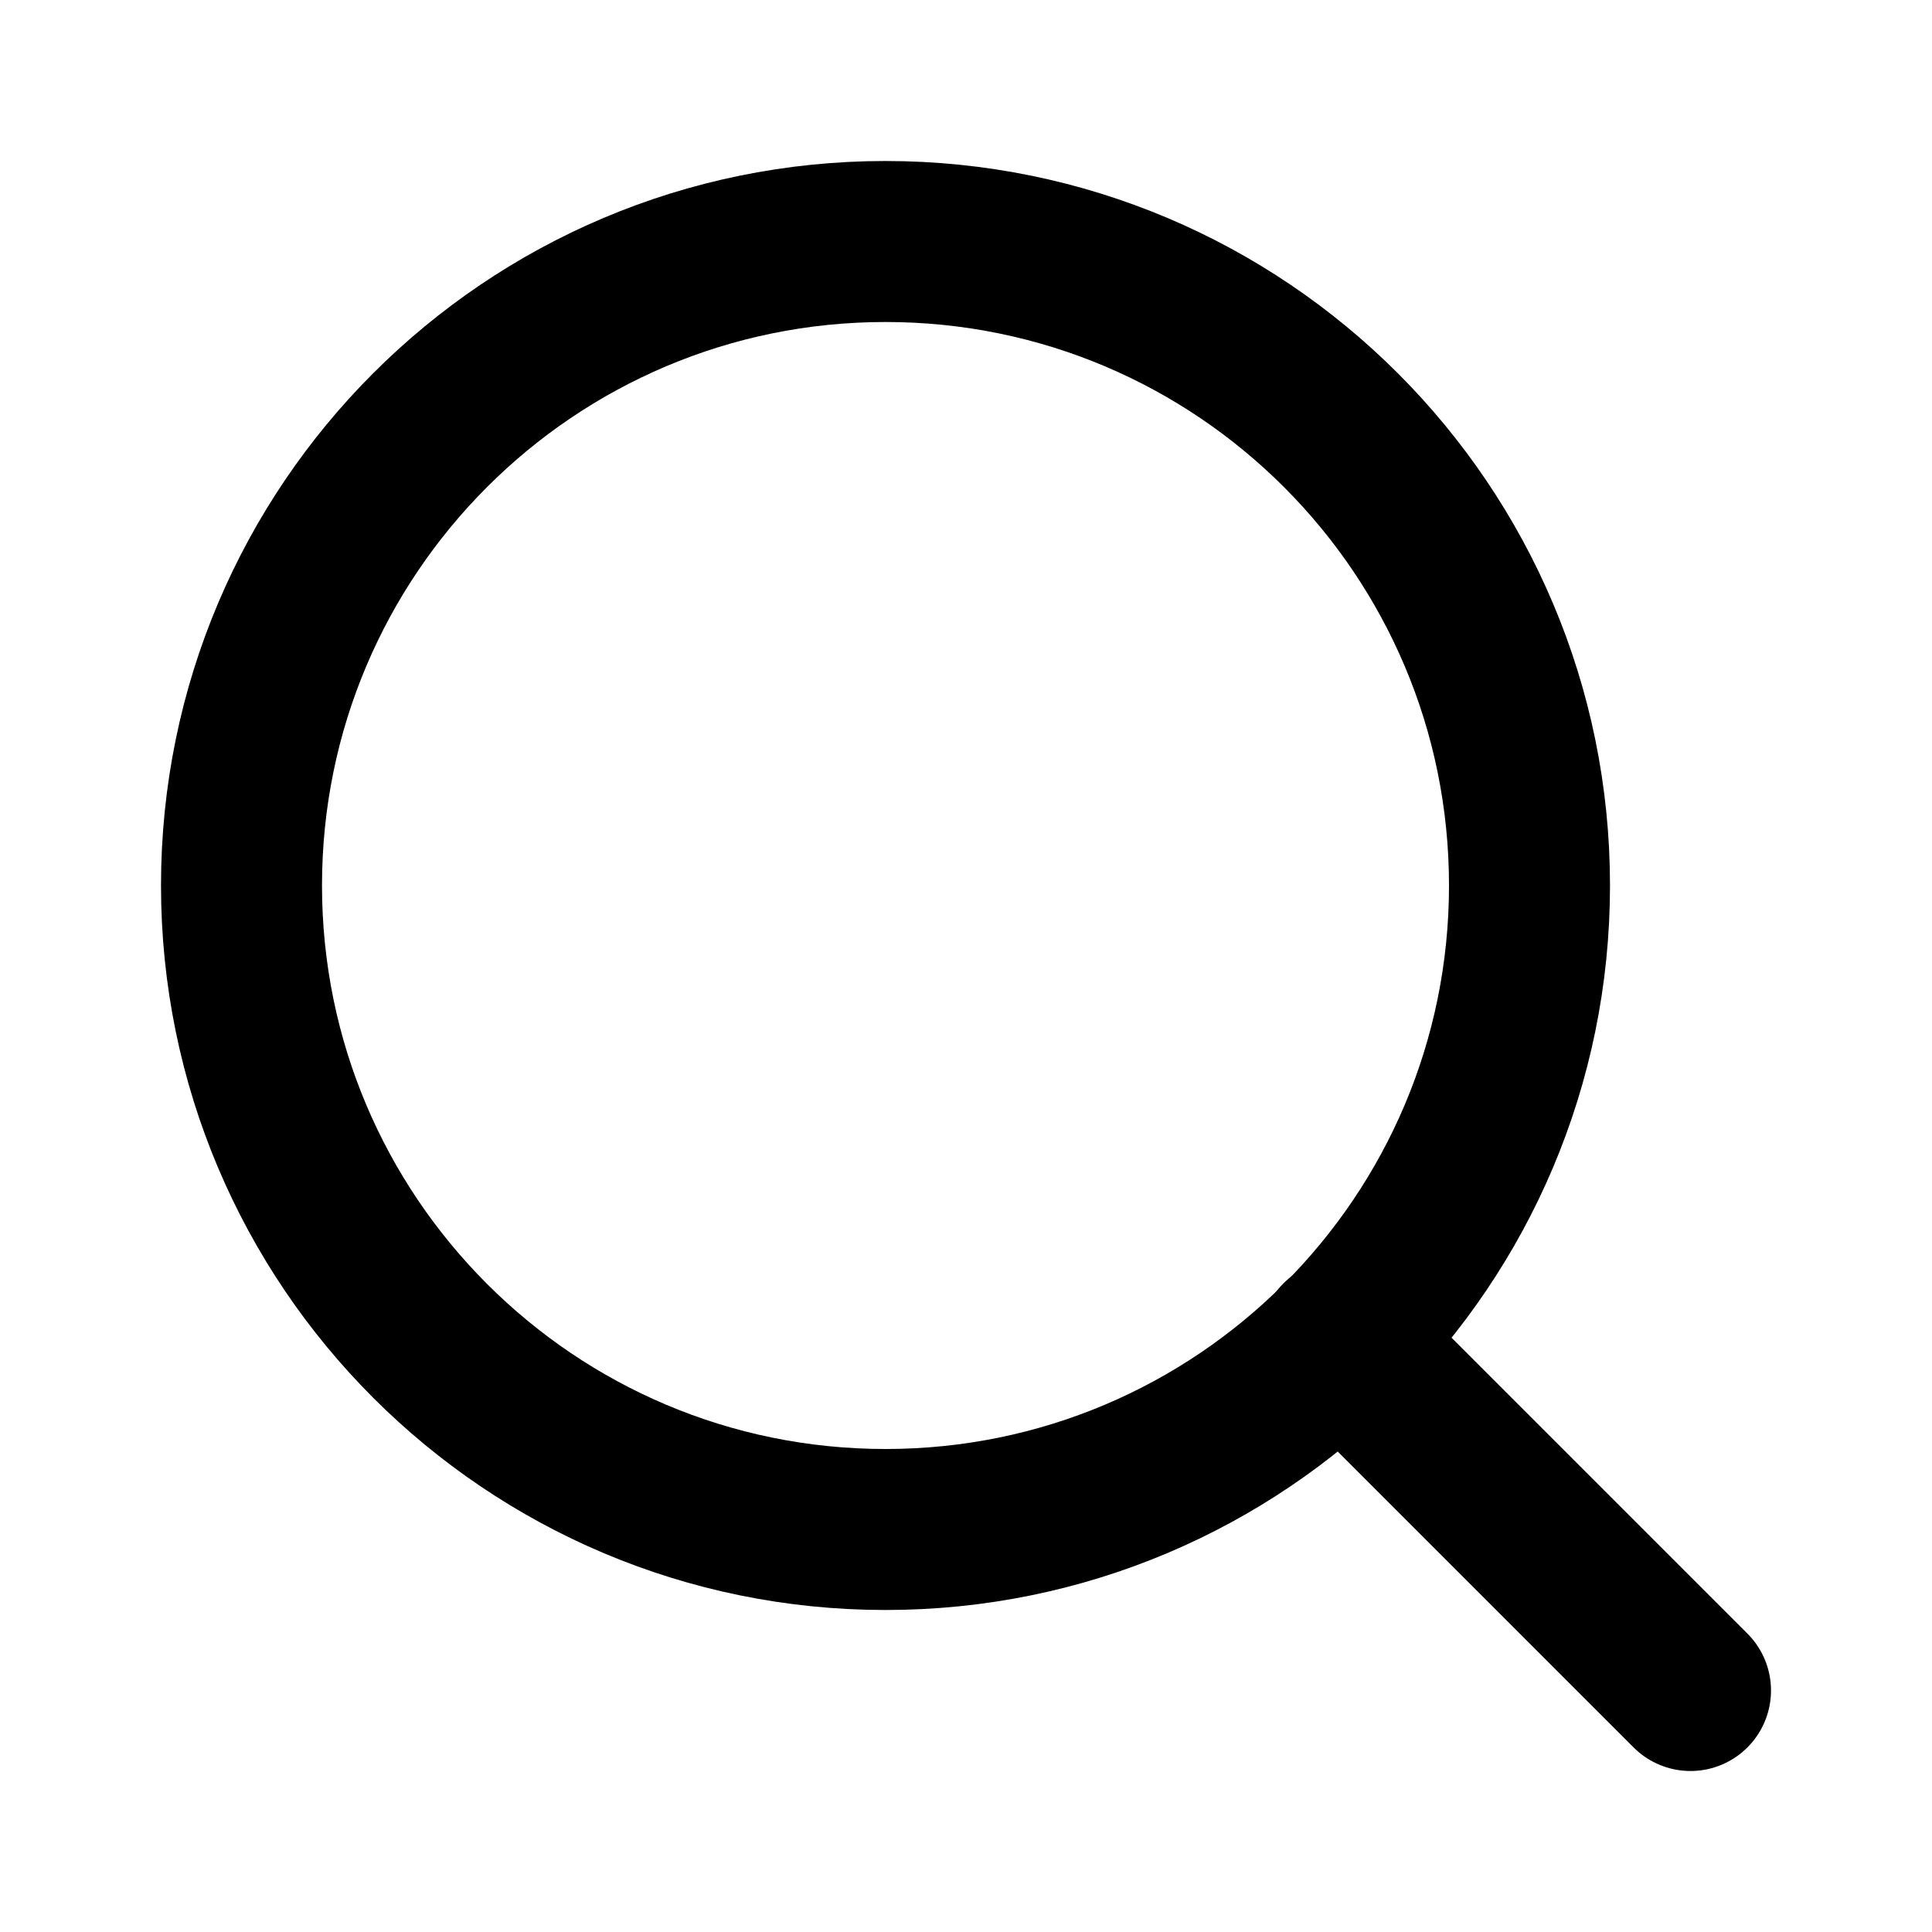
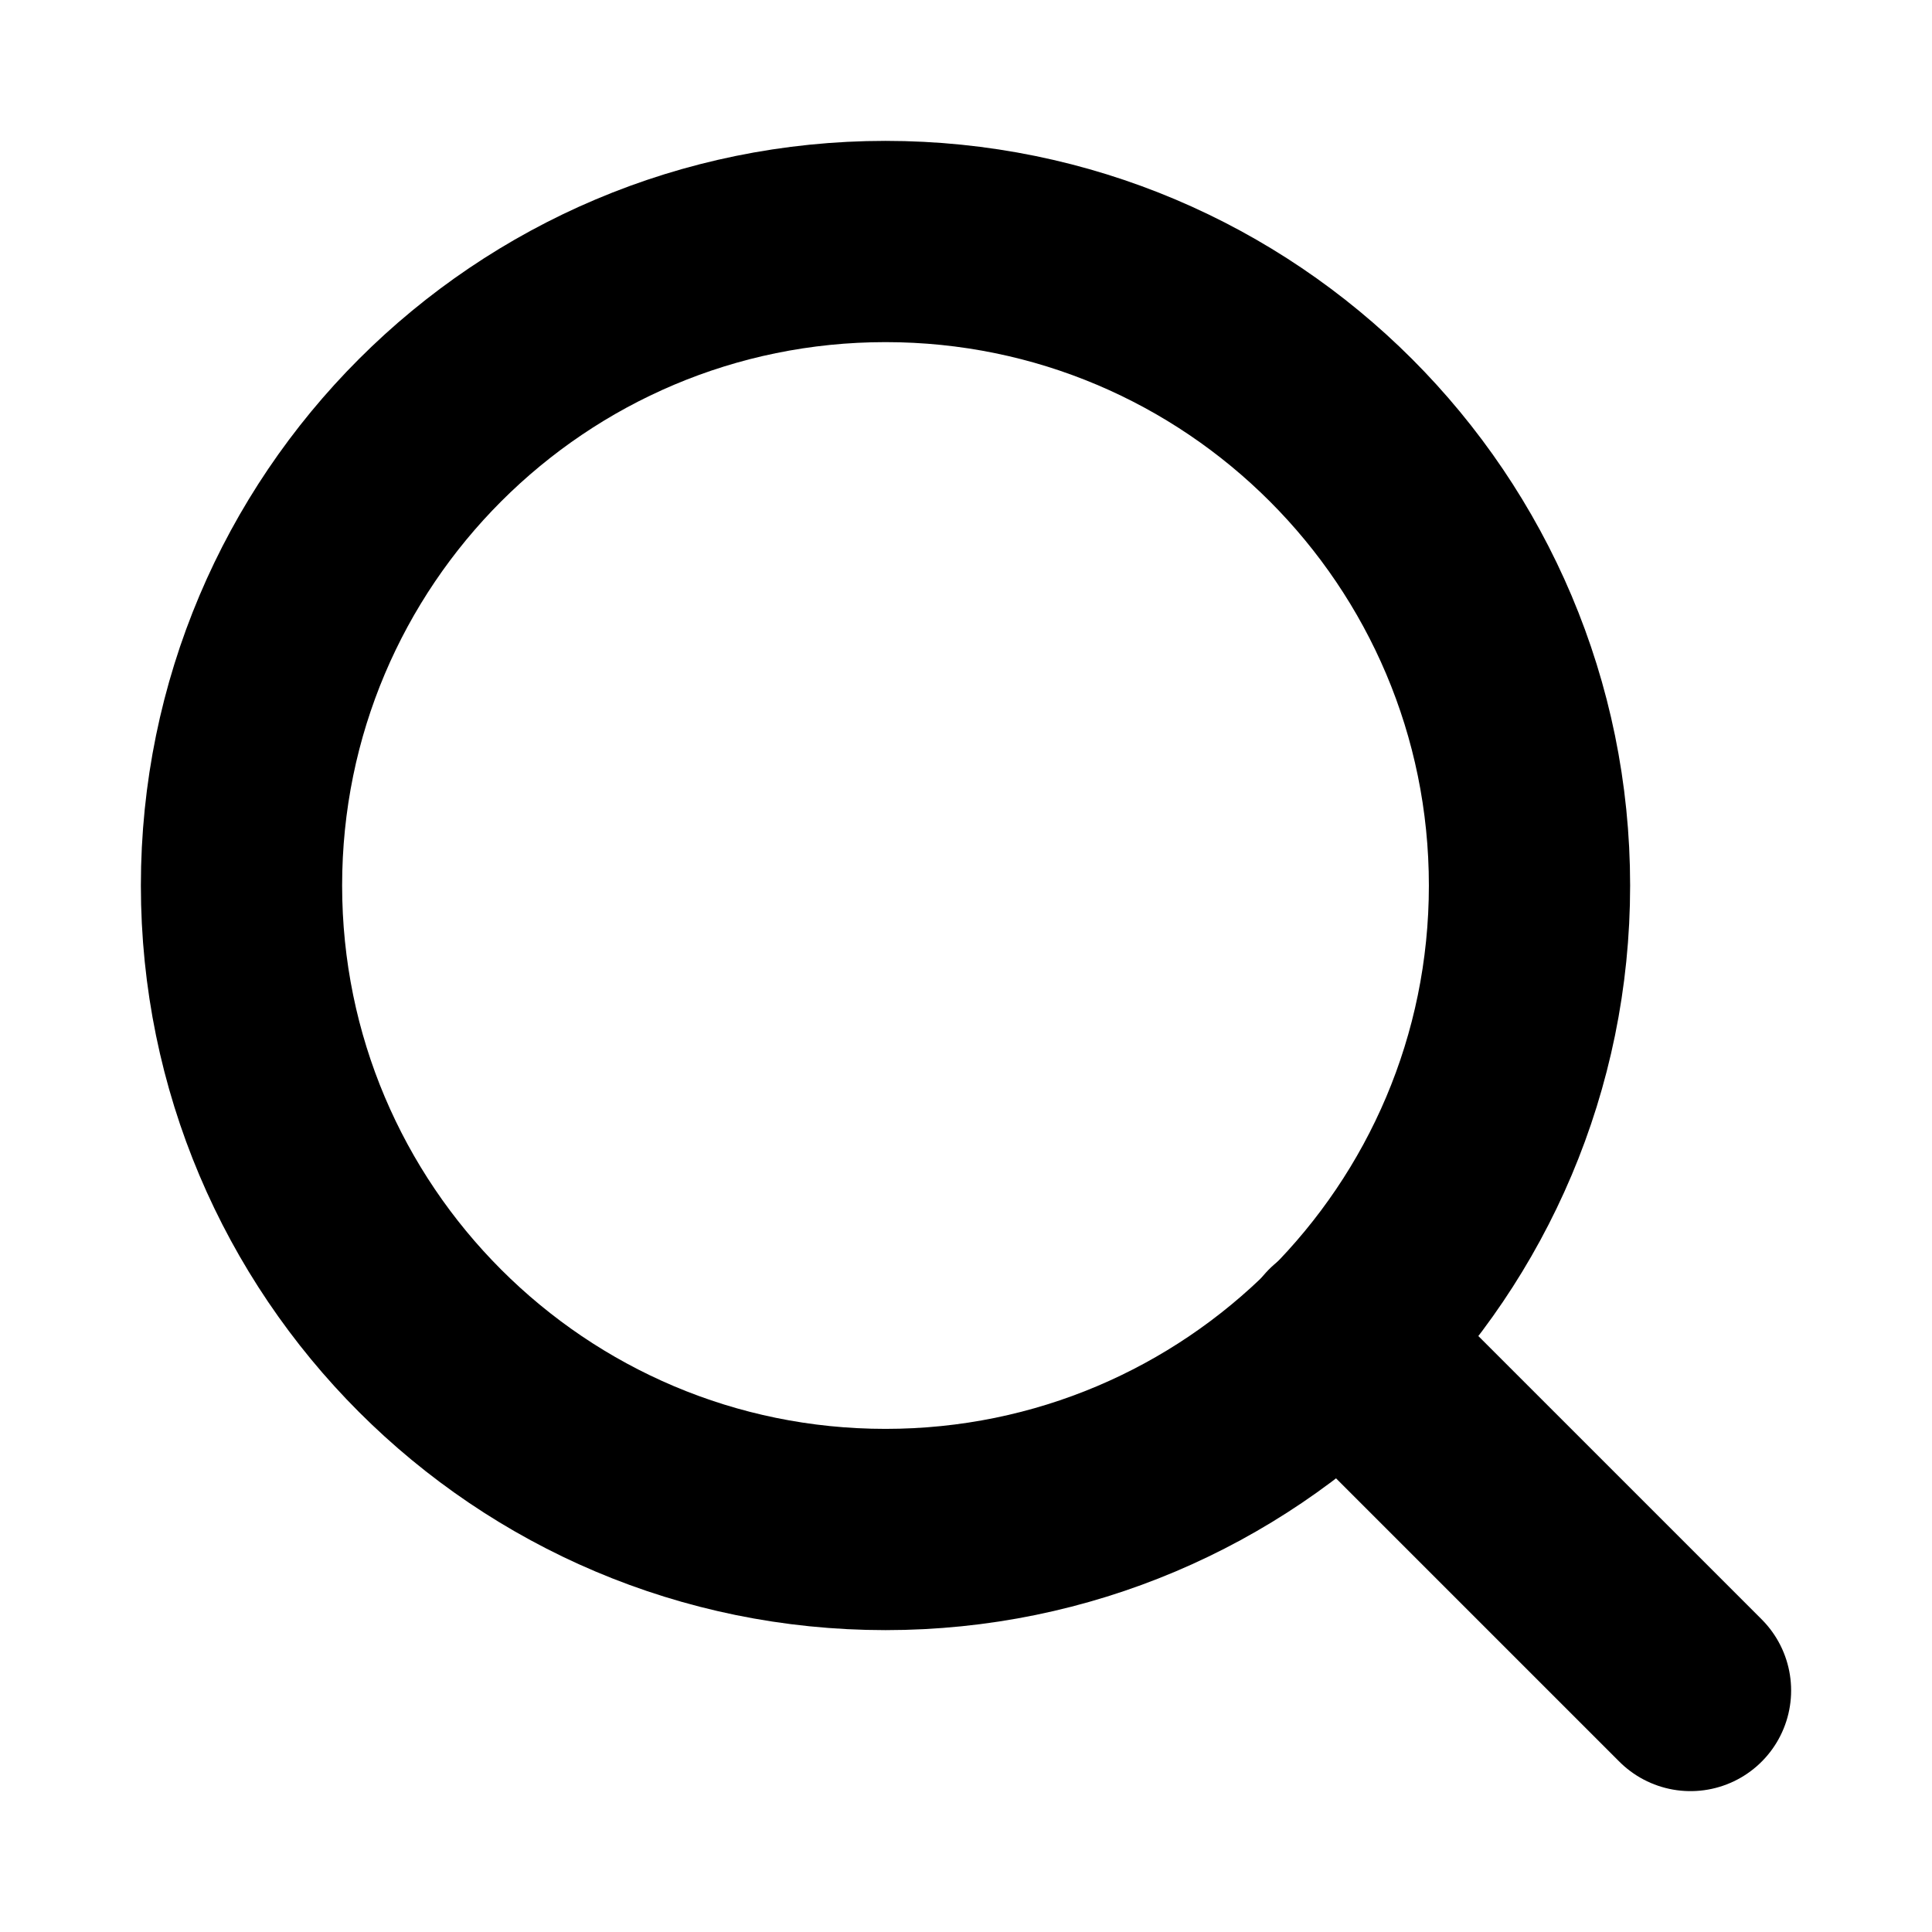
<svg xmlns="http://www.w3.org/2000/svg" width="24" height="24" viewBox="0 0 24 24" fill="none">
-   <path d="M11 19C15.418 19 19 15.418 19 11C19 6.582 15.418 3 11 3C6.582 3 3 6.582 3 11C3 15.418 6.582 19 11 19Z" stroke="currentColor" stroke-width="2" stroke-linecap="round" stroke-linejoin="round" />
-   <path d="M21 21L16.65 16.65" stroke="currentColor" stroke-width="2" stroke-linecap="round" stroke-linejoin="round" />
+   <path d="M11 19C15.418 19 19 15.418 19 11C19 6.582 15.418 3 11 3C6.582 3 3 6.582 3 11C3 15.418 6.582 19 11 19Z" stroke="currentColor" stroke-width="2.5" stroke-linecap="round" stroke-linejoin="round" />
+   <path d="M21 21L16.65 16.65" stroke="currentColor" stroke-width="2.5" stroke-linecap="round" stroke-linejoin="round" />
</svg>
